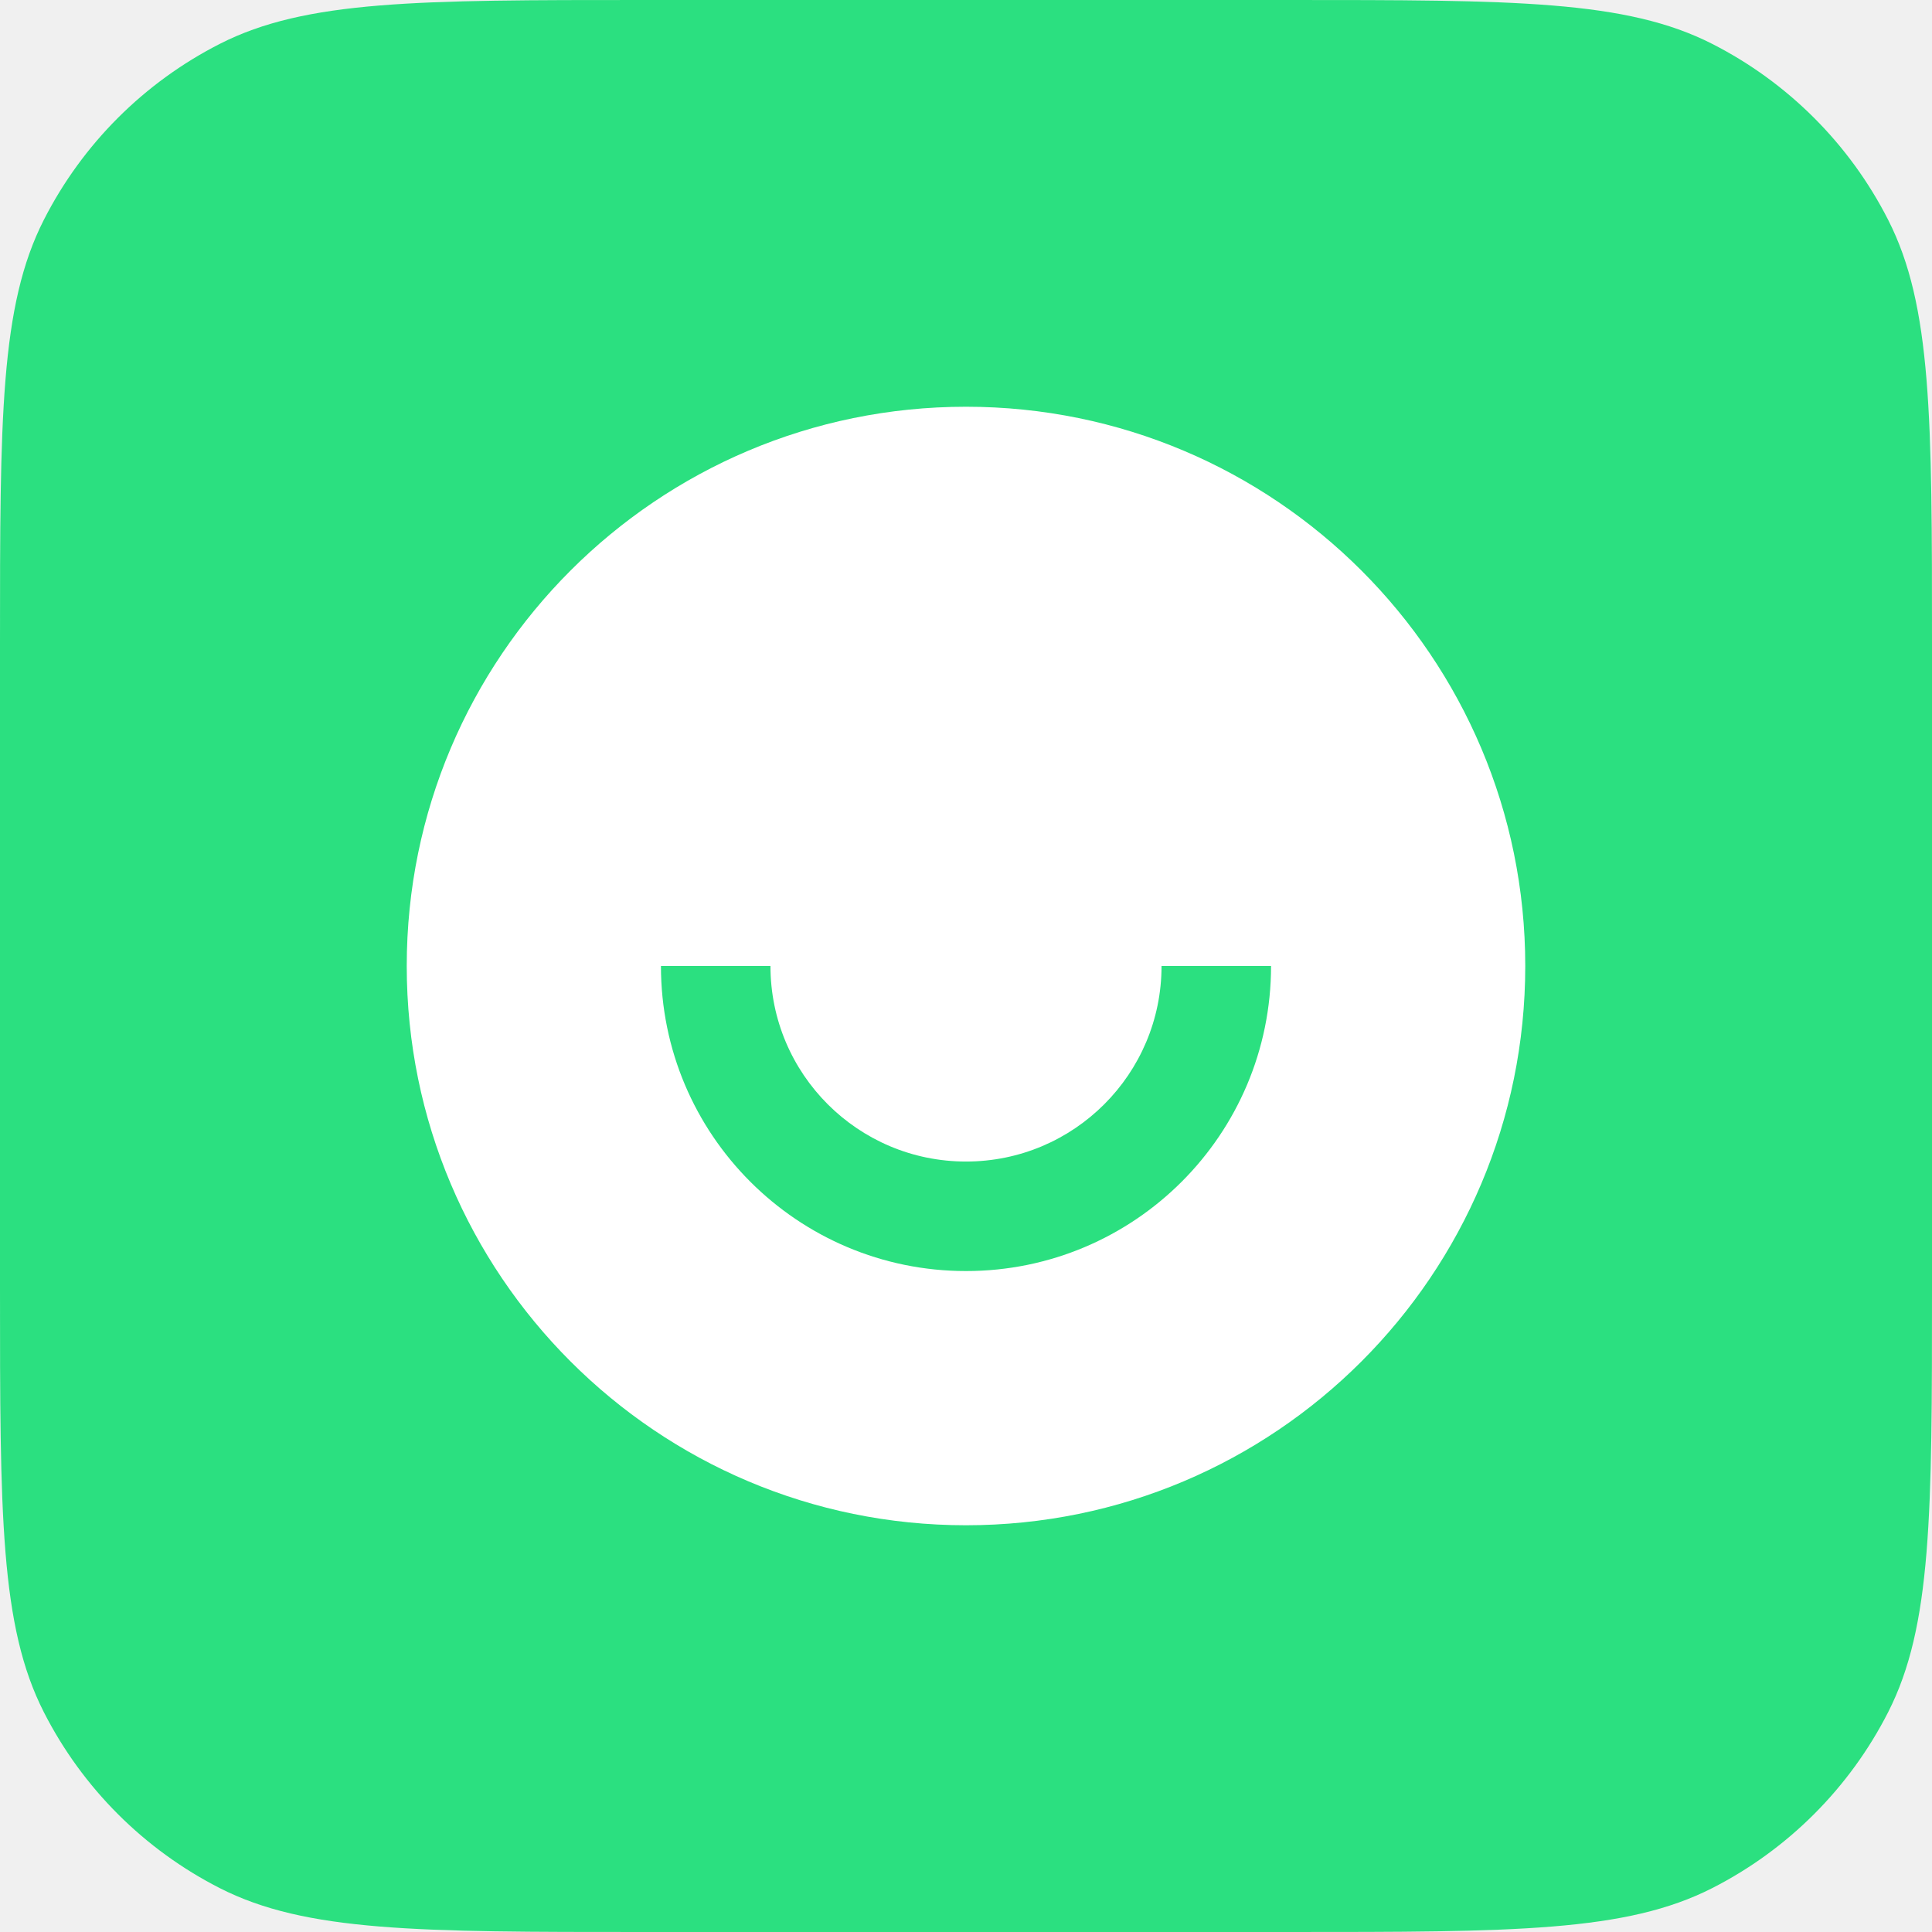
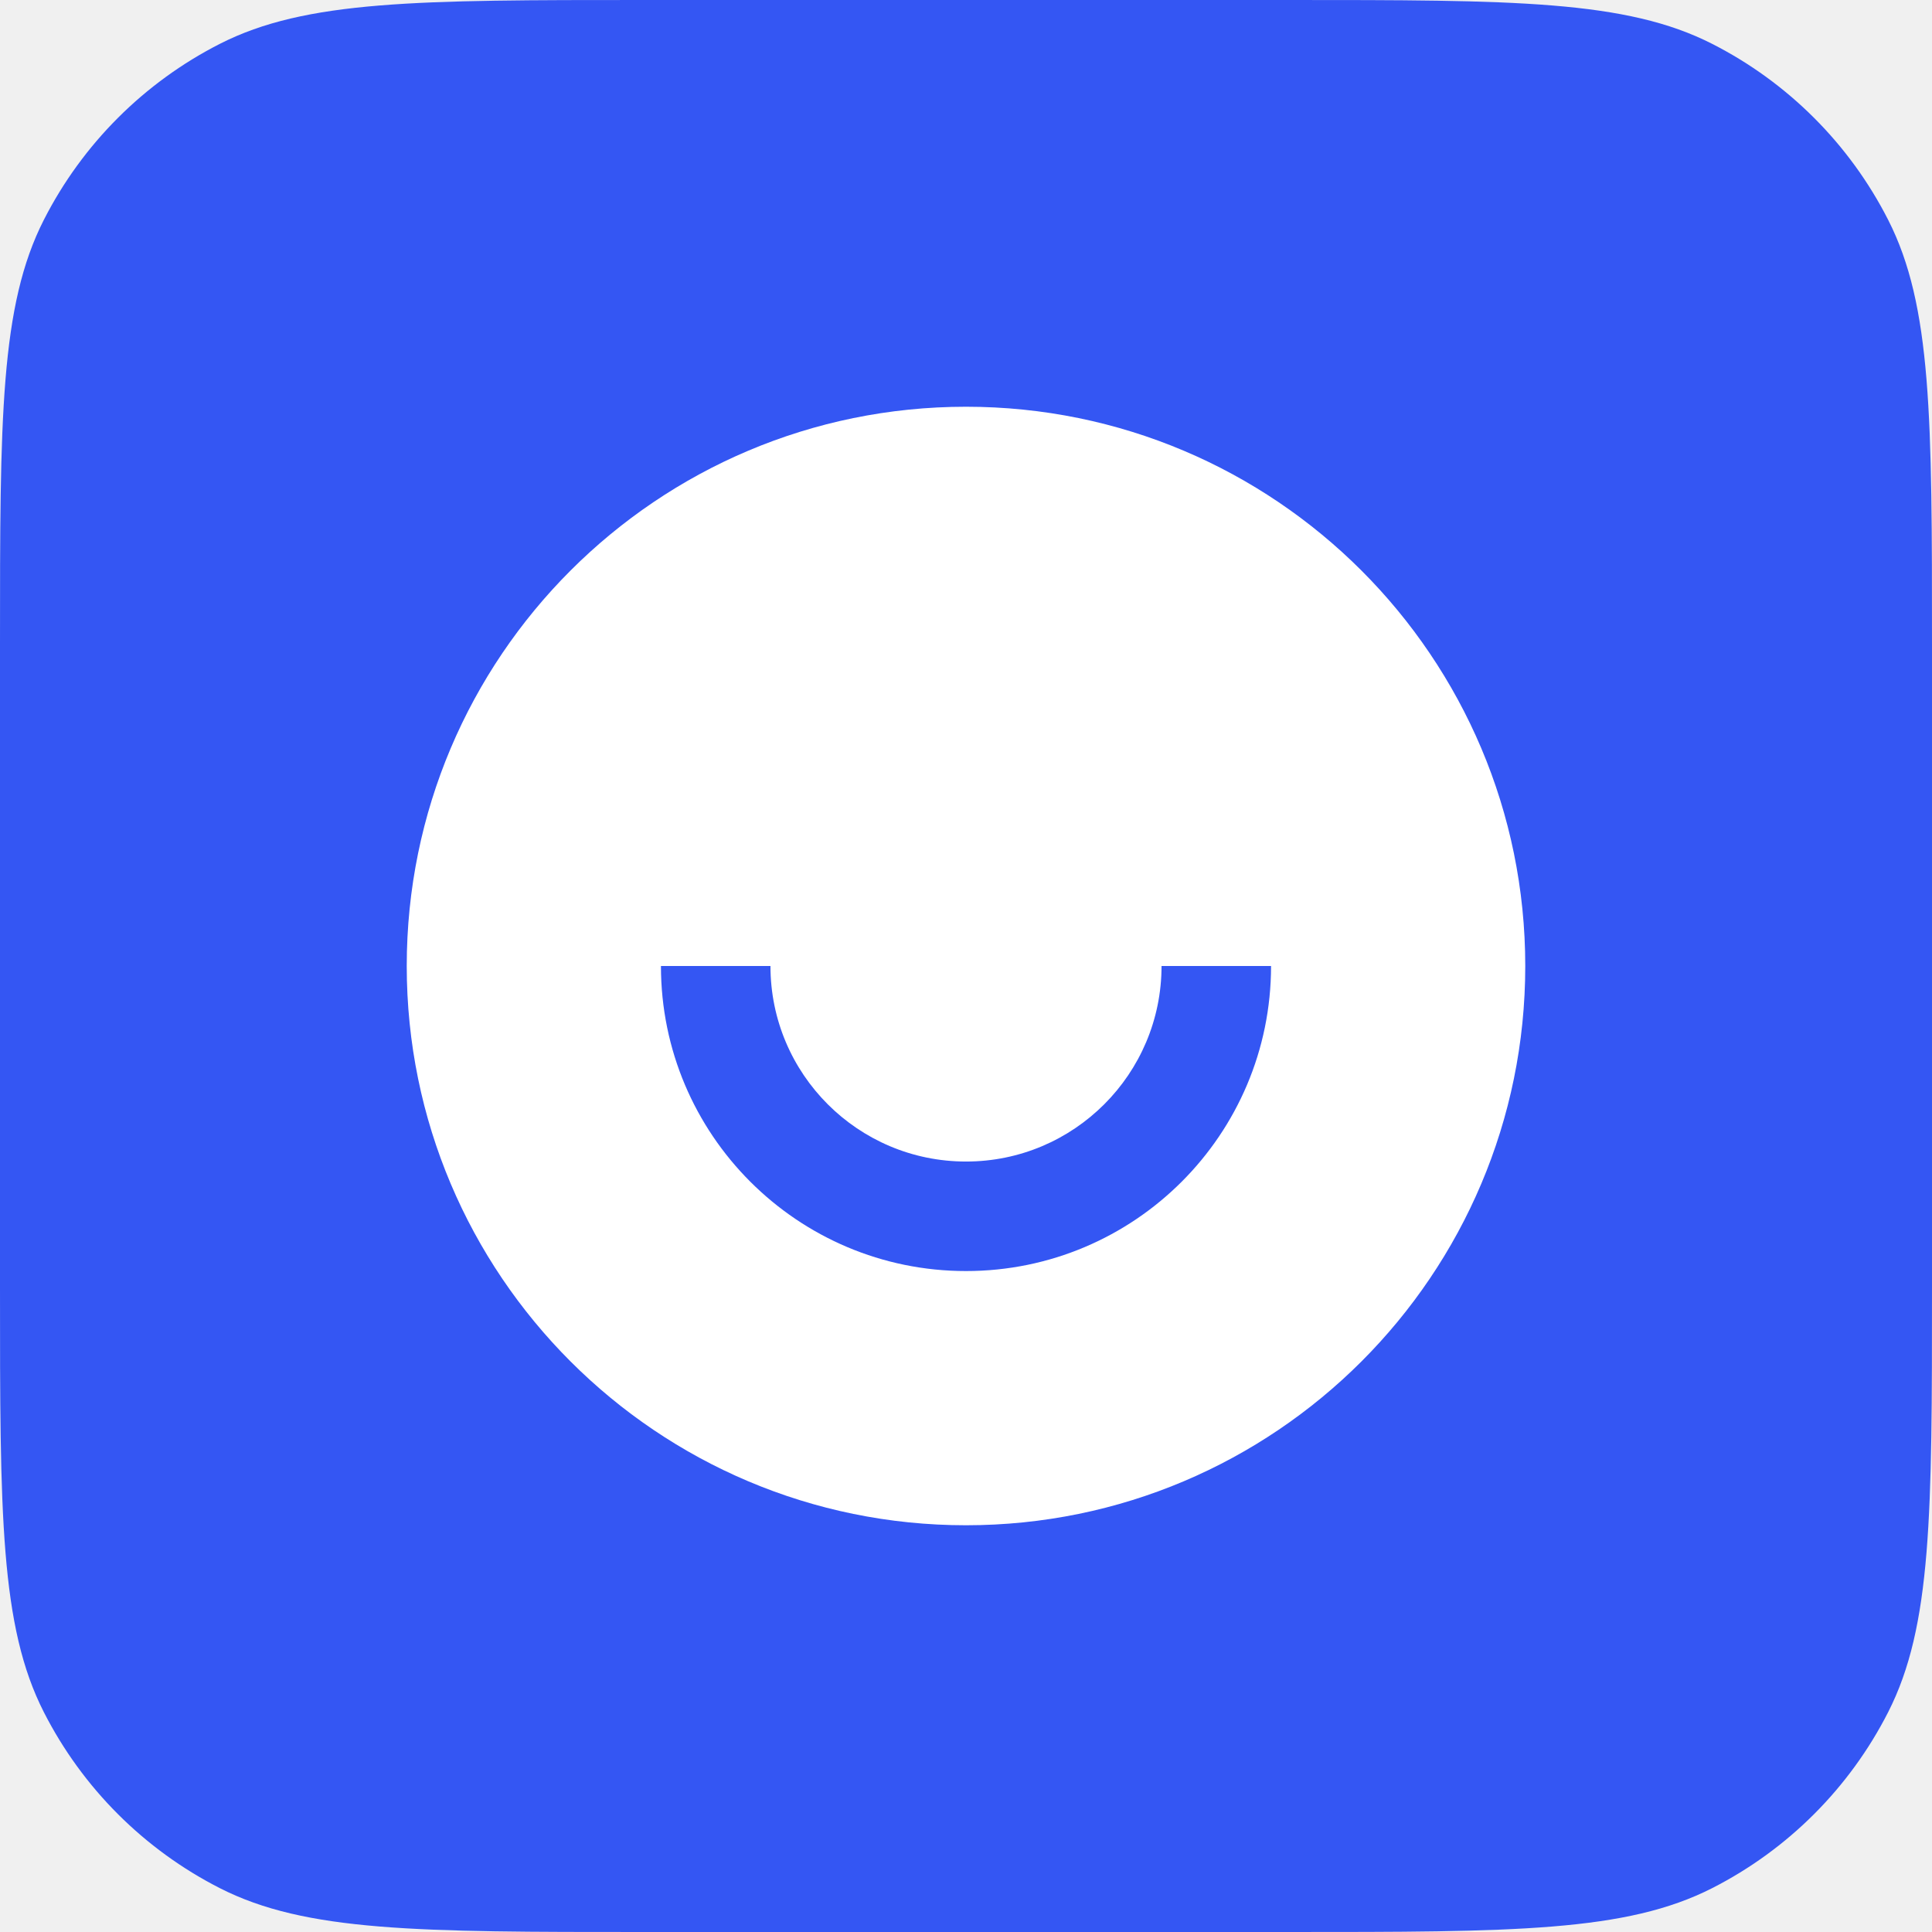
- <svg xmlns="http://www.w3.org/2000/svg" width="38" height="38" viewBox="0 0 38 38" fill="none">
-   <path d="M0 12.667C0 8.233 0 6.016 0.863 4.323C1.622 2.833 2.833 1.622 4.323 0.863C6.016 0 8.233 0 12.667 0H25.333C29.767 0 31.984 0 33.677 0.863C35.167 1.622 36.378 2.833 37.137 4.323C38 6.016 38 8.233 38 12.667V25.333C38 29.767 38 31.984 37.137 33.677C36.378 35.167 35.167 36.378 33.677 37.137C31.984 38 29.767 38 25.333 38H12.667C8.233 38 6.016 38 4.323 37.137C2.833 36.378 1.622 35.167 0.863 33.677C0 31.984 0 29.767 0 25.333V12.667Z" fill="#2BE080" />
-   <circle cx="19" cy="19" r="11" fill="white" />
-   <path fill-rule="evenodd" clip-rule="evenodd" d="M15.154 19C15.154 21.124 16.876 22.846 19 22.846C21.124 22.846 22.846 21.124 22.846 19H25C25 22.314 22.314 25 19 25C15.686 25 13 22.314 13 19H15.154Z" fill="#2BE080" />
+ <svg xmlns="http://www.w3.org/2000/svg" width="38" height="38" fill="none">
+   <path fill="#3456F3" d="M0 12.667c0-4.434 0-6.651.863-8.344a7.917 7.917 0 0 1 3.46-3.46C6.016 0 8.233 0 12.667 0h12.666c4.434 0 6.651 0 8.344.863 1.49.759 2.701 1.97 3.46 3.46C38 6.016 38 8.233 38 12.667v12.666c0 4.434 0 6.651-.863 8.344a7.917 7.917 0 0 1-3.46 3.46c-1.693.863-3.91.863-8.344.863H12.667c-4.434 0-6.651 0-8.344-.863a7.917 7.917 0 0 1-3.46-3.46C0 31.984 0 29.767 0 25.333V12.667Z" />
+   <circle cx="19" cy="19" r="11" fill="#fff" />
+   <path fill="#3456F3" fill-rule="evenodd" d="M15.154 19a3.846 3.846 0 1 0 7.692 0H25a6 6 0 0 1-12 0h2.154Z" clip-rule="evenodd" />
</svg>
